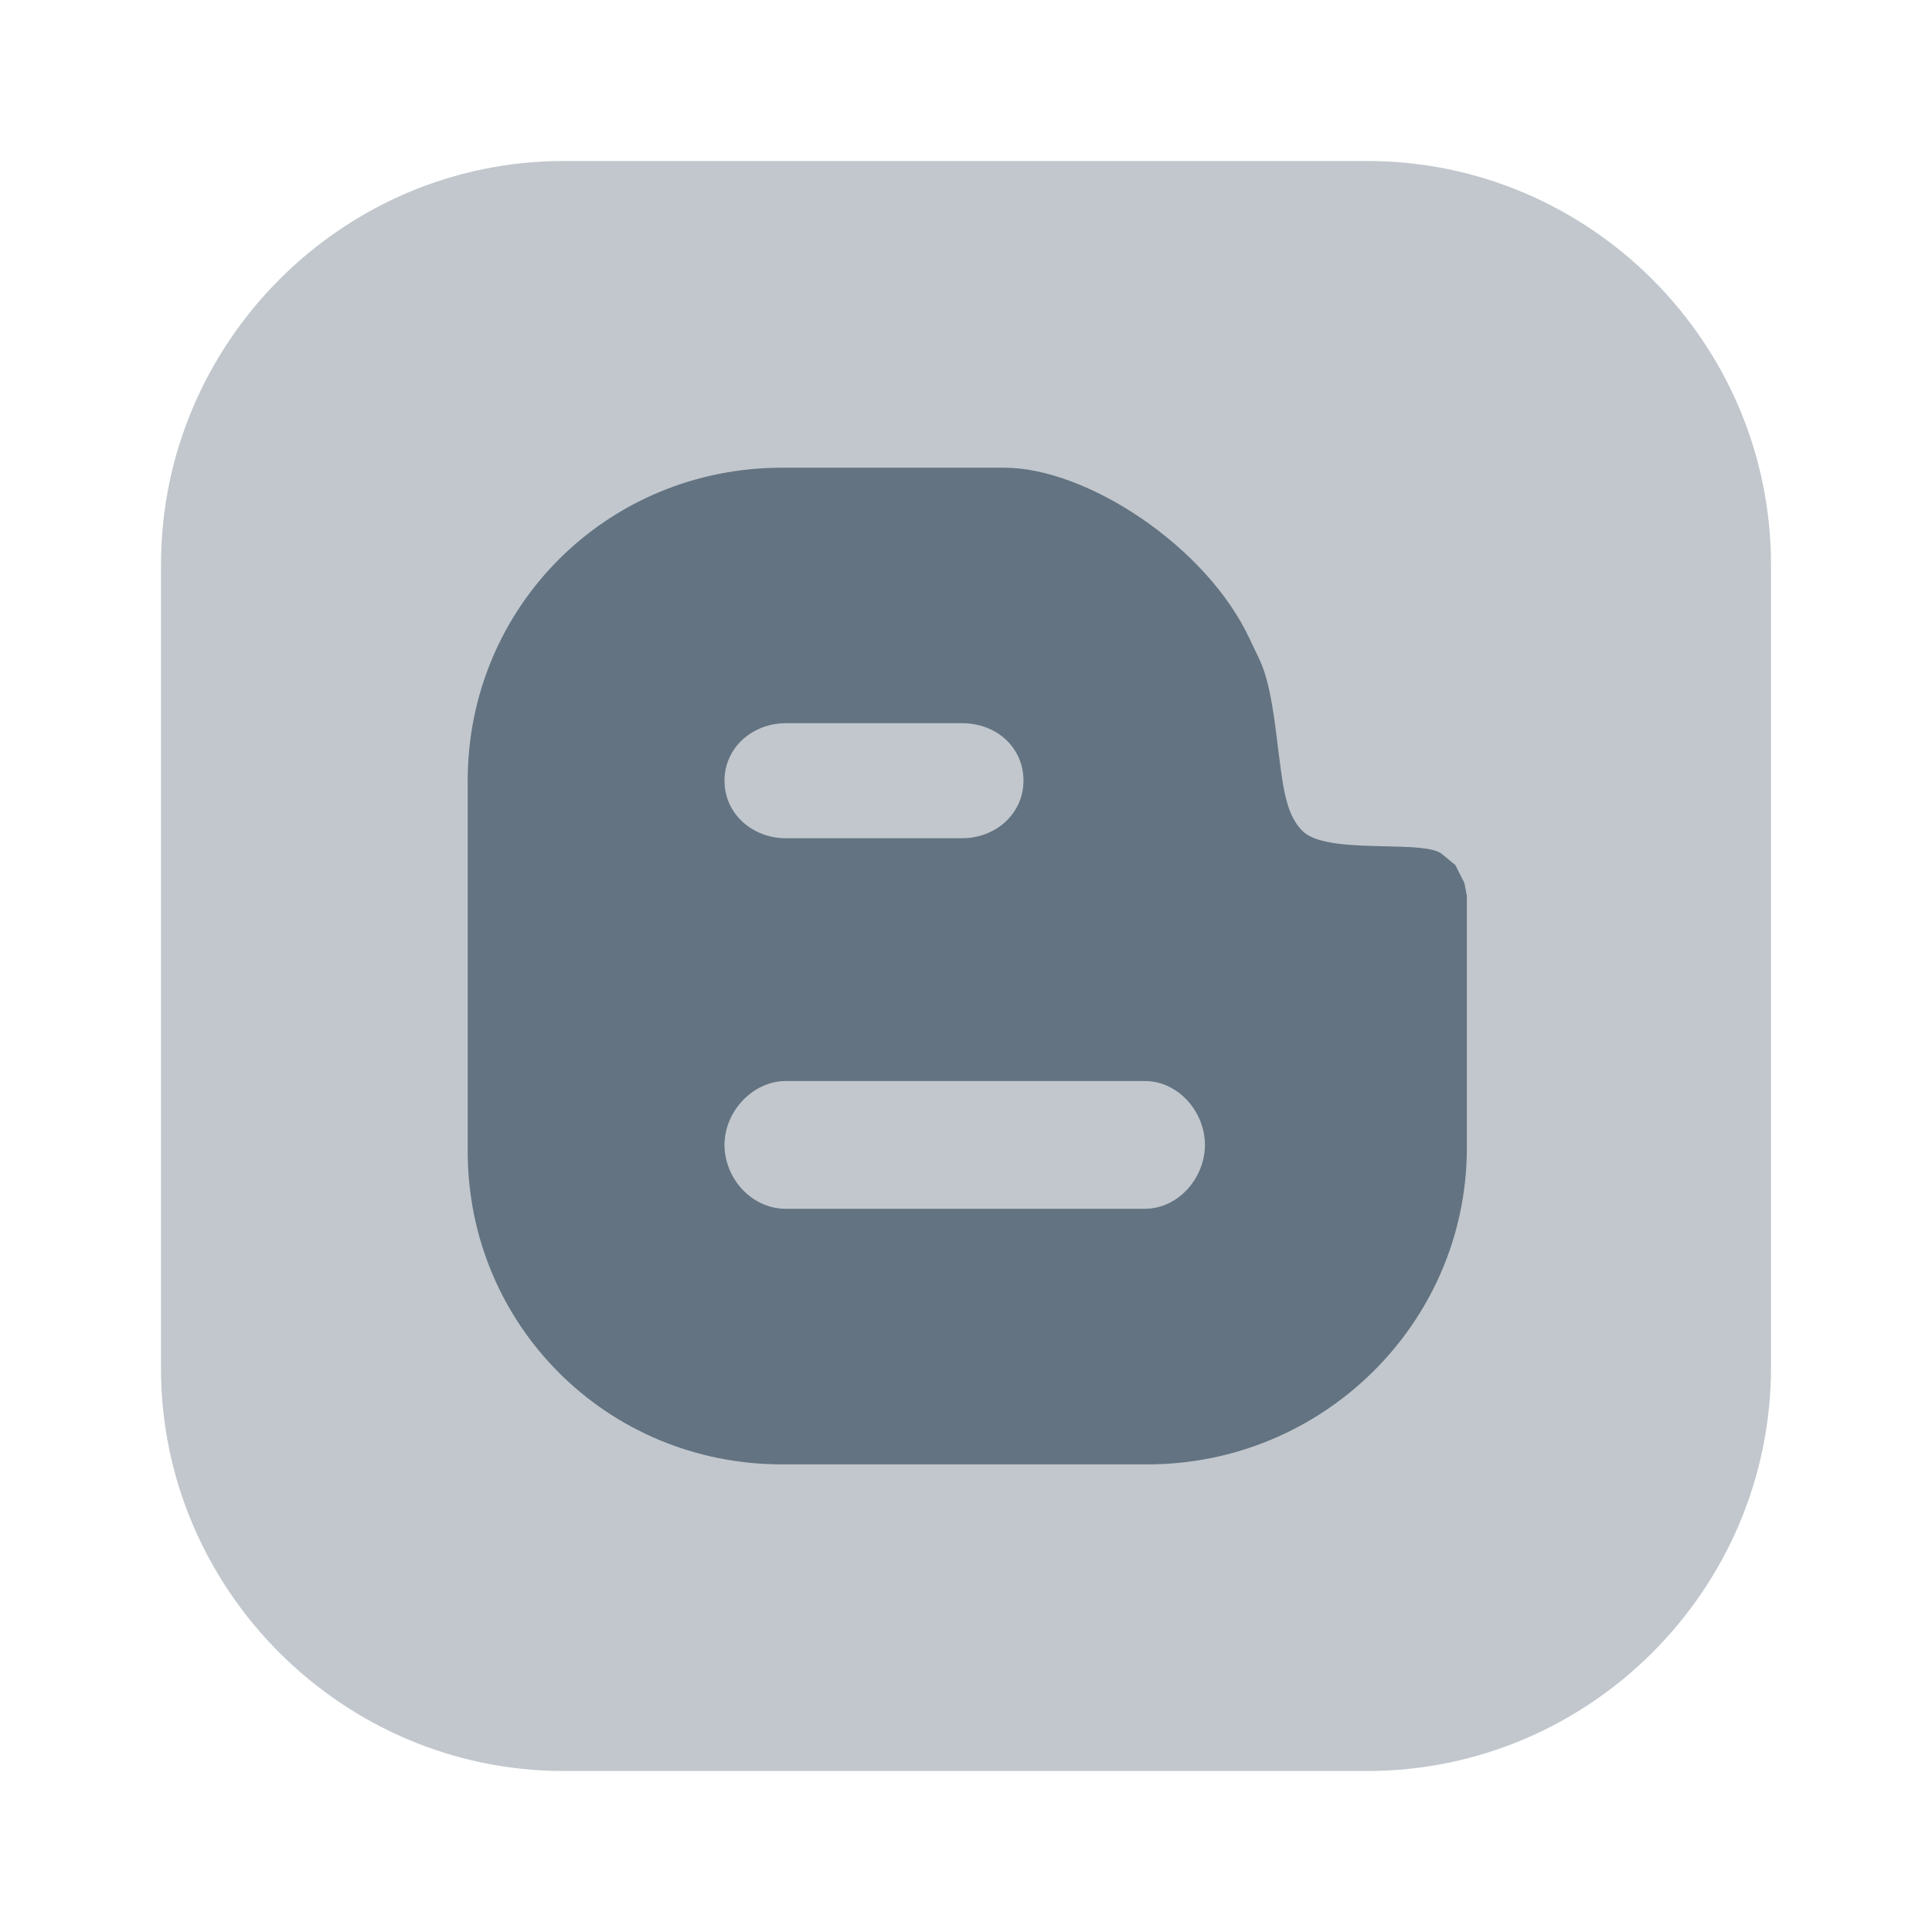
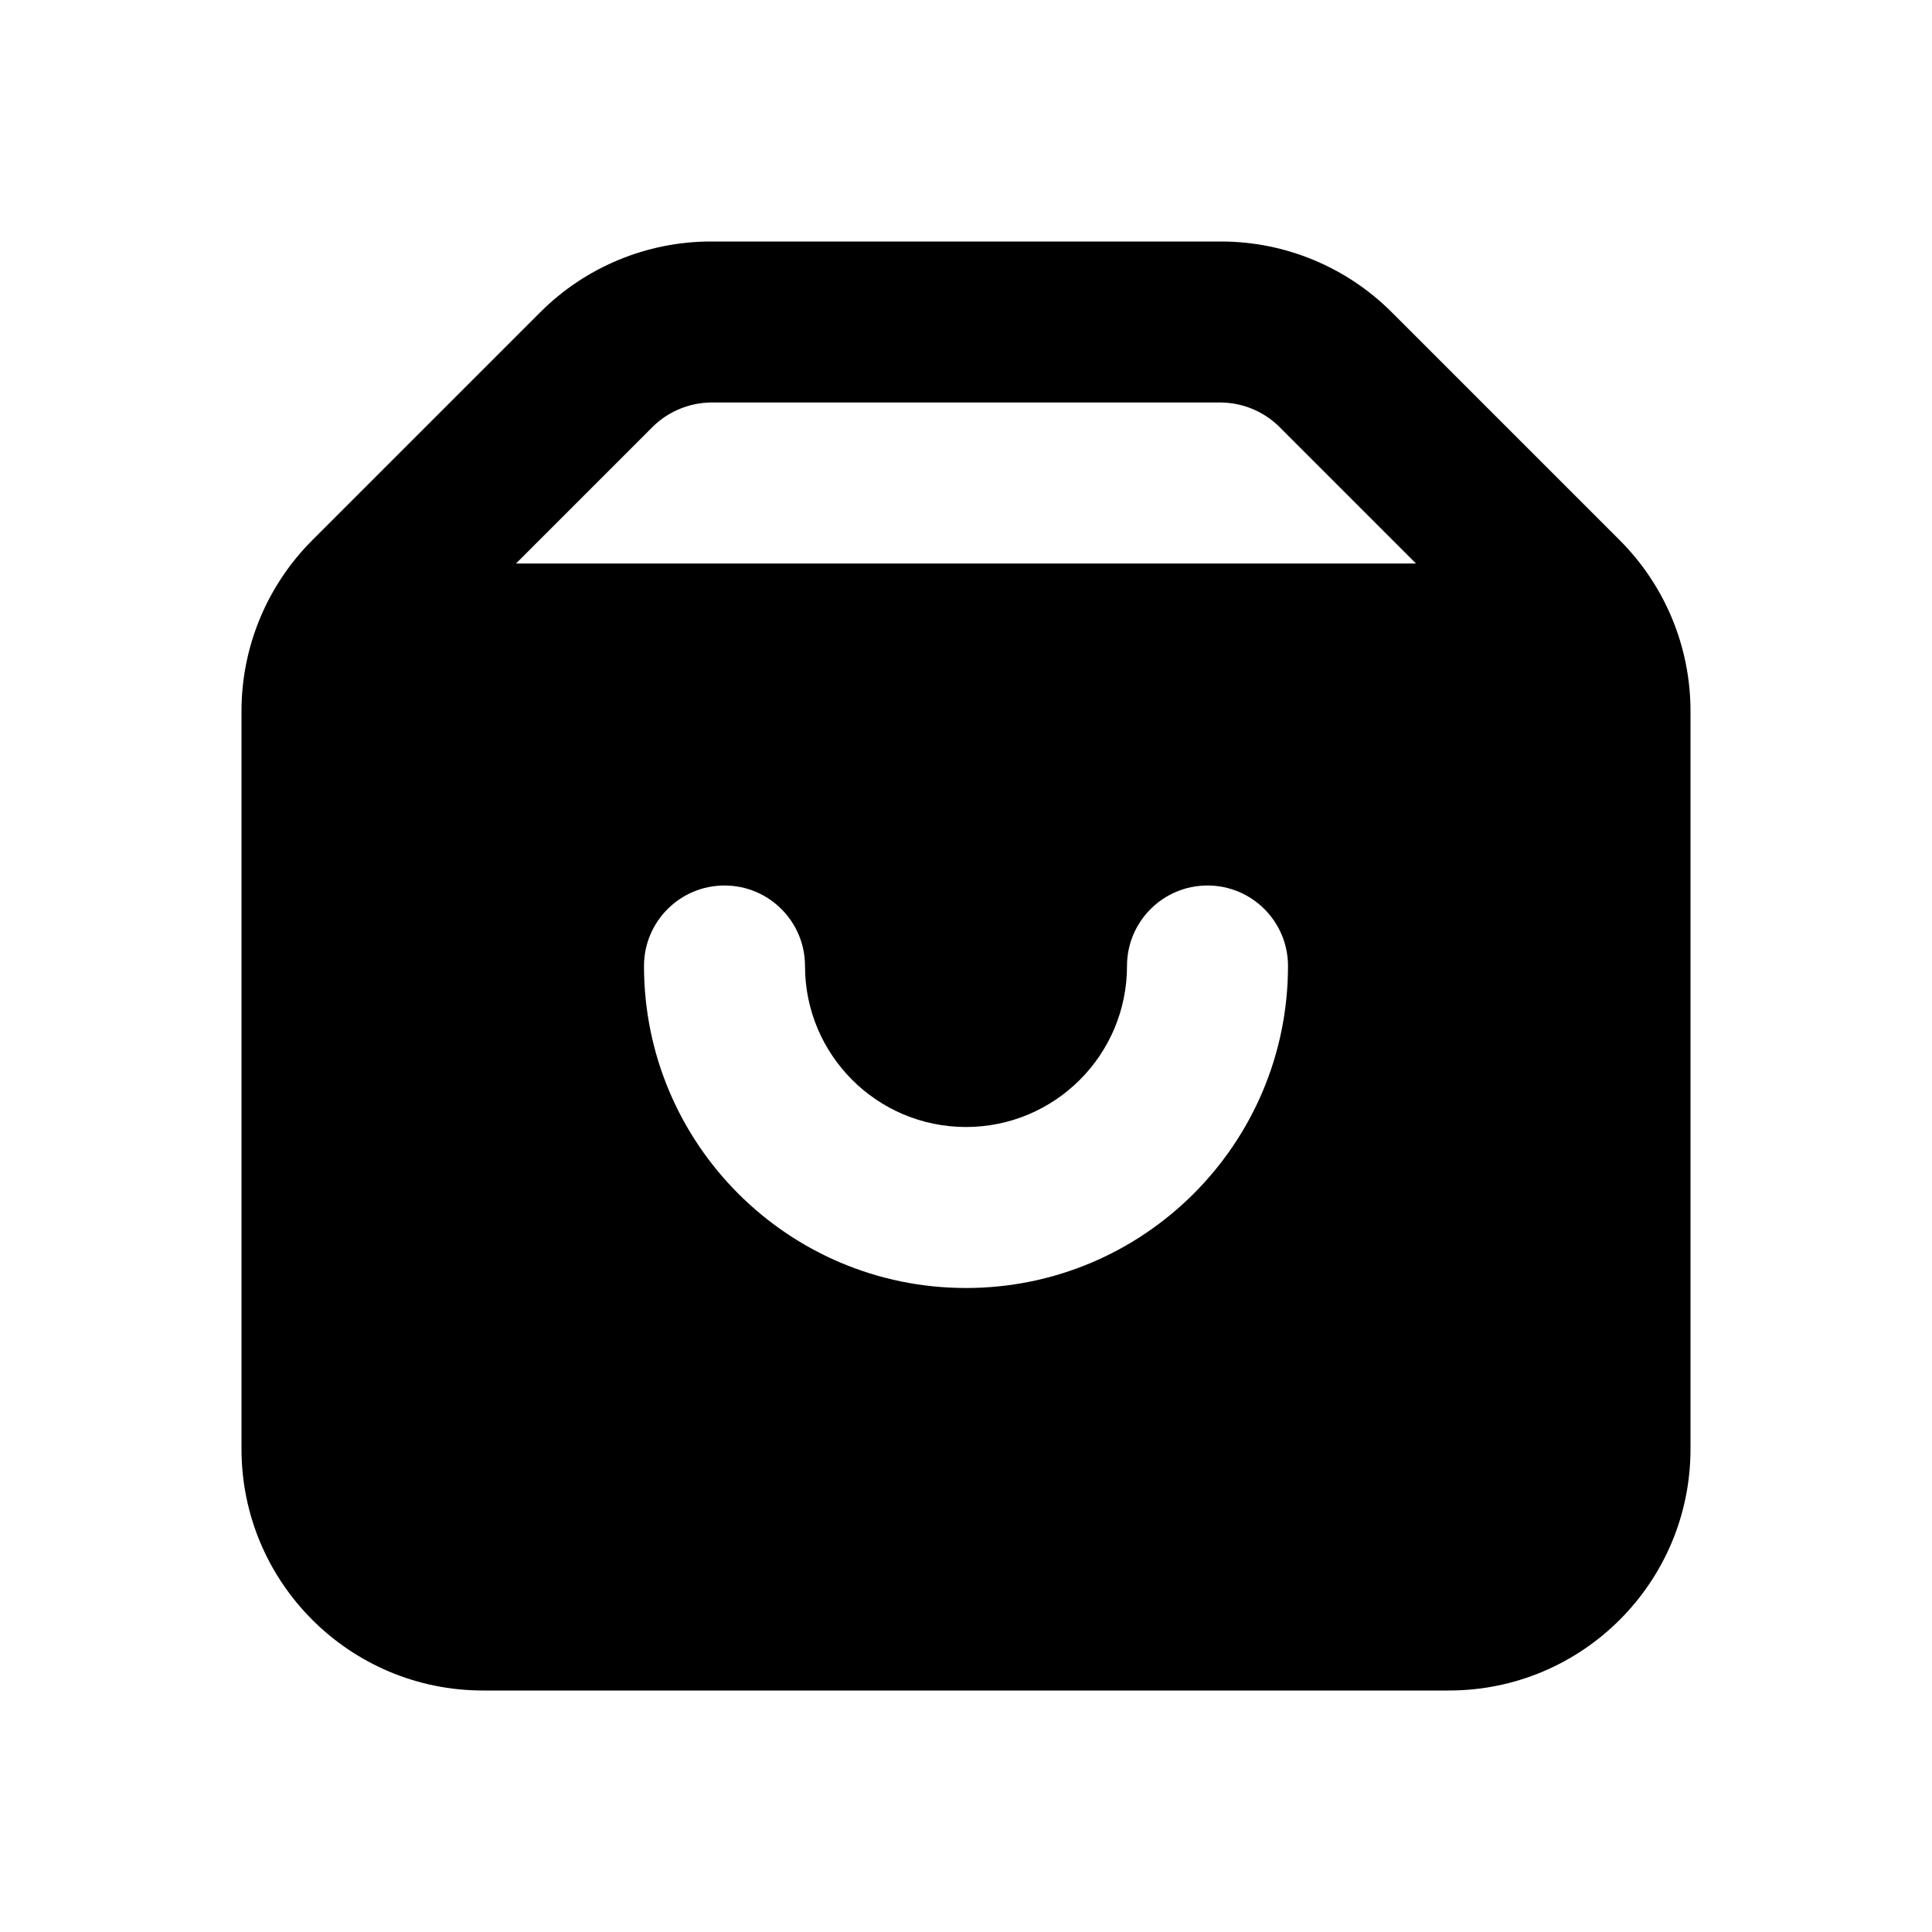
- <svg xmlns="http://www.w3.org/2000/svg" width="24" height="24" viewBox="0 0 24 24" fill="none">
-   <path opacity="0.4" d="M16.984 2H7C4.254 2 2 4.254 2 7.016V17C2 19.746 4.254 22 7 22H16.984C19.746 22 22 19.746 22 16.984V7.016C22 4.254 19.746 2 16.984 2Z" fill="#637381" />
-   <path fill-rule="evenodd" clip-rule="evenodd" d="M14.254 18.191C16.429 18.191 18.206 16.445 18.222 14.286V11.127L18.191 10.968L18.079 10.746L17.905 10.603C17.8 10.527 17.52 10.52 17.21 10.513C16.813 10.504 16.369 10.494 16.191 10.333C15.984 10.141 15.942 9.812 15.886 9.37C15.882 9.337 15.877 9.304 15.873 9.27C15.78 8.46 15.698 8.294 15.59 8.076C15.569 8.033 15.547 7.988 15.524 7.937C14.984 6.778 13.492 5.81 12.476 5.81H9.714C7.54 5.81 5.81 7.54 5.81 9.698V14.302C5.81 16.46 7.54 18.191 9.714 18.191H14.254ZM9.762 8.984H11.952C12.381 8.984 12.714 9.286 12.714 9.698C12.714 10.111 12.365 10.413 11.952 10.413H9.762C9.349 10.413 9 10.111 9 9.698C9 9.286 9.349 8.984 9.762 8.984ZM9.762 13.429H14.222C14.635 13.429 14.968 13.809 14.968 14.222C14.968 14.635 14.635 15.016 14.222 15.016H9.762C9.333 15.016 9 14.635 9 14.222C9 13.809 9.349 13.429 9.762 13.429Z" fill="#637381" />
+ <svg xmlns="http://www.w3.org/2000/svg" width="1em" height="1em" viewBox="0 0 24 24">
+   <path fill="currentColor" d="m20.12 6.71l-2.83-2.83A3 3 0 0 0 15.17 3H8.83a3 3 0 0 0-2.12.88L3.88 6.71A3 3 0 0 0 3 8.83V18a3 3 0 0 0 3 3h12a3 3 0 0 0 3-3V8.83a3 3 0 0 0-.88-2.12M12 16a4 4 0 0 1-4-4a1 1 0 0 1 2 0a2 2 0 0 0 4 0a1 1 0 0 1 2 0a4 4 0 0 1-4 4M6.41 7l1.71-1.71A1.05 1.05 0 0 1 8.83 5h6.34a1.05 1.05 0 0 1 .71.29L17.59 7Z" />
</svg>
